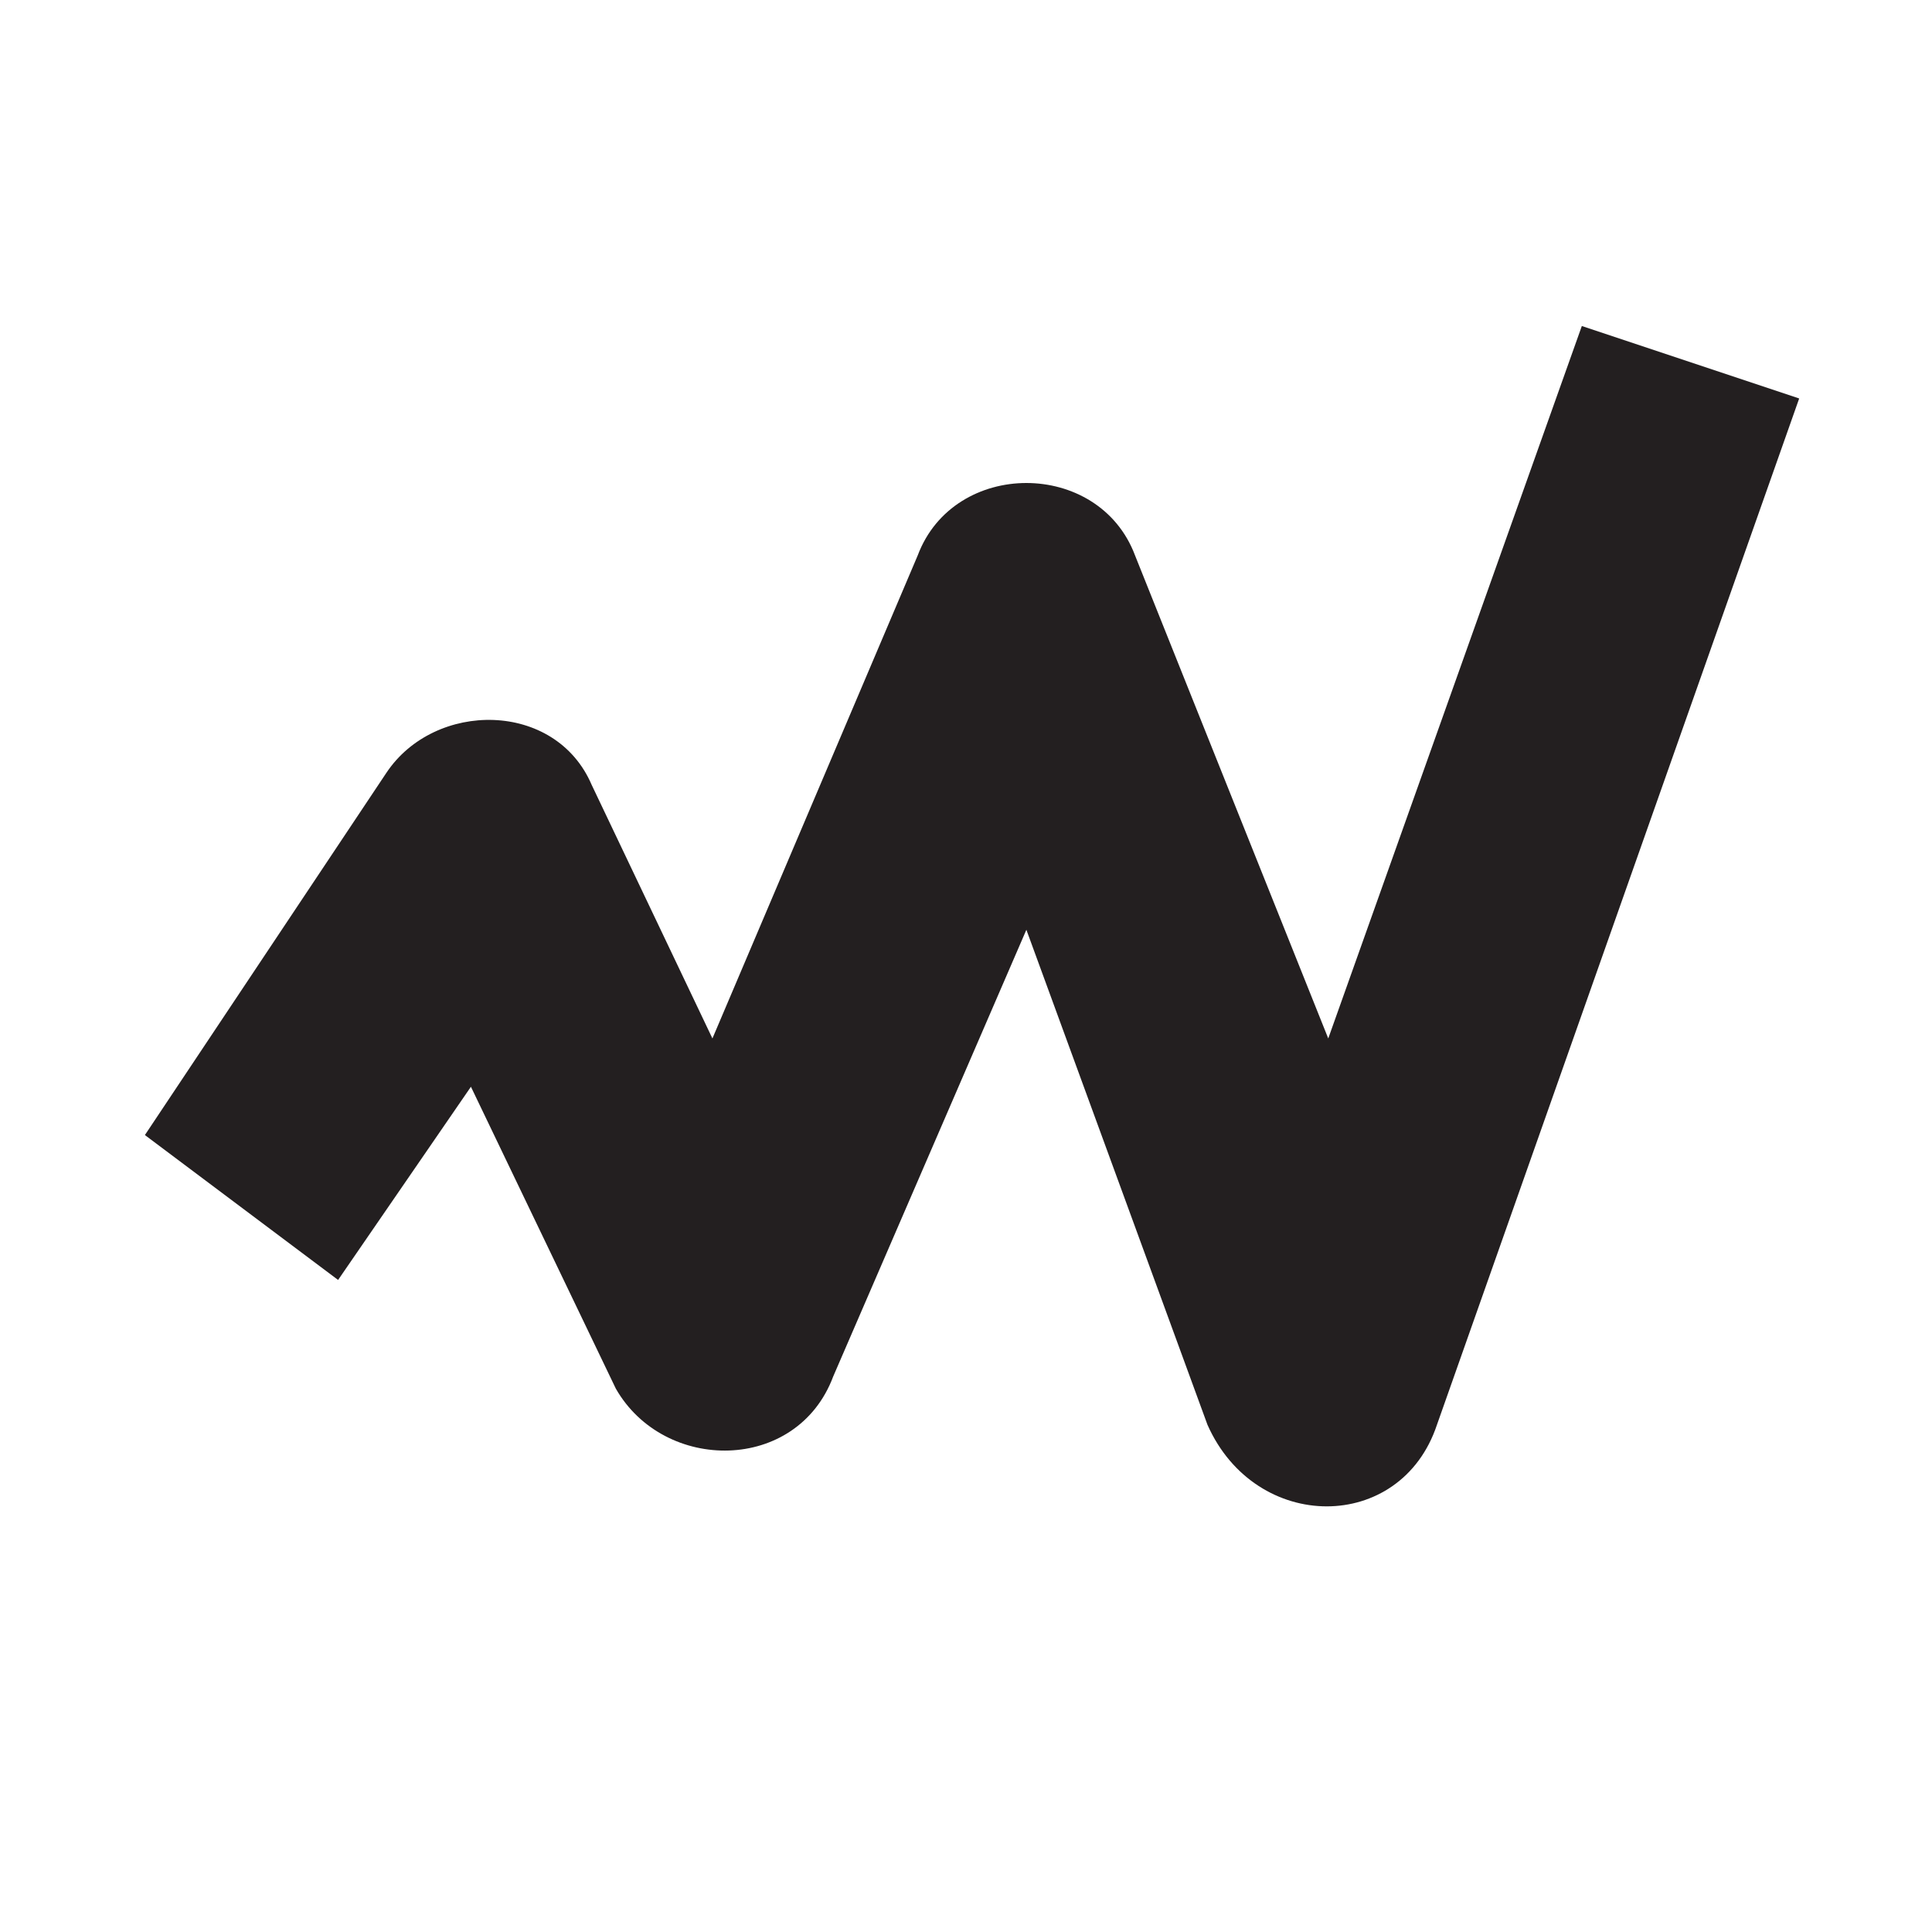
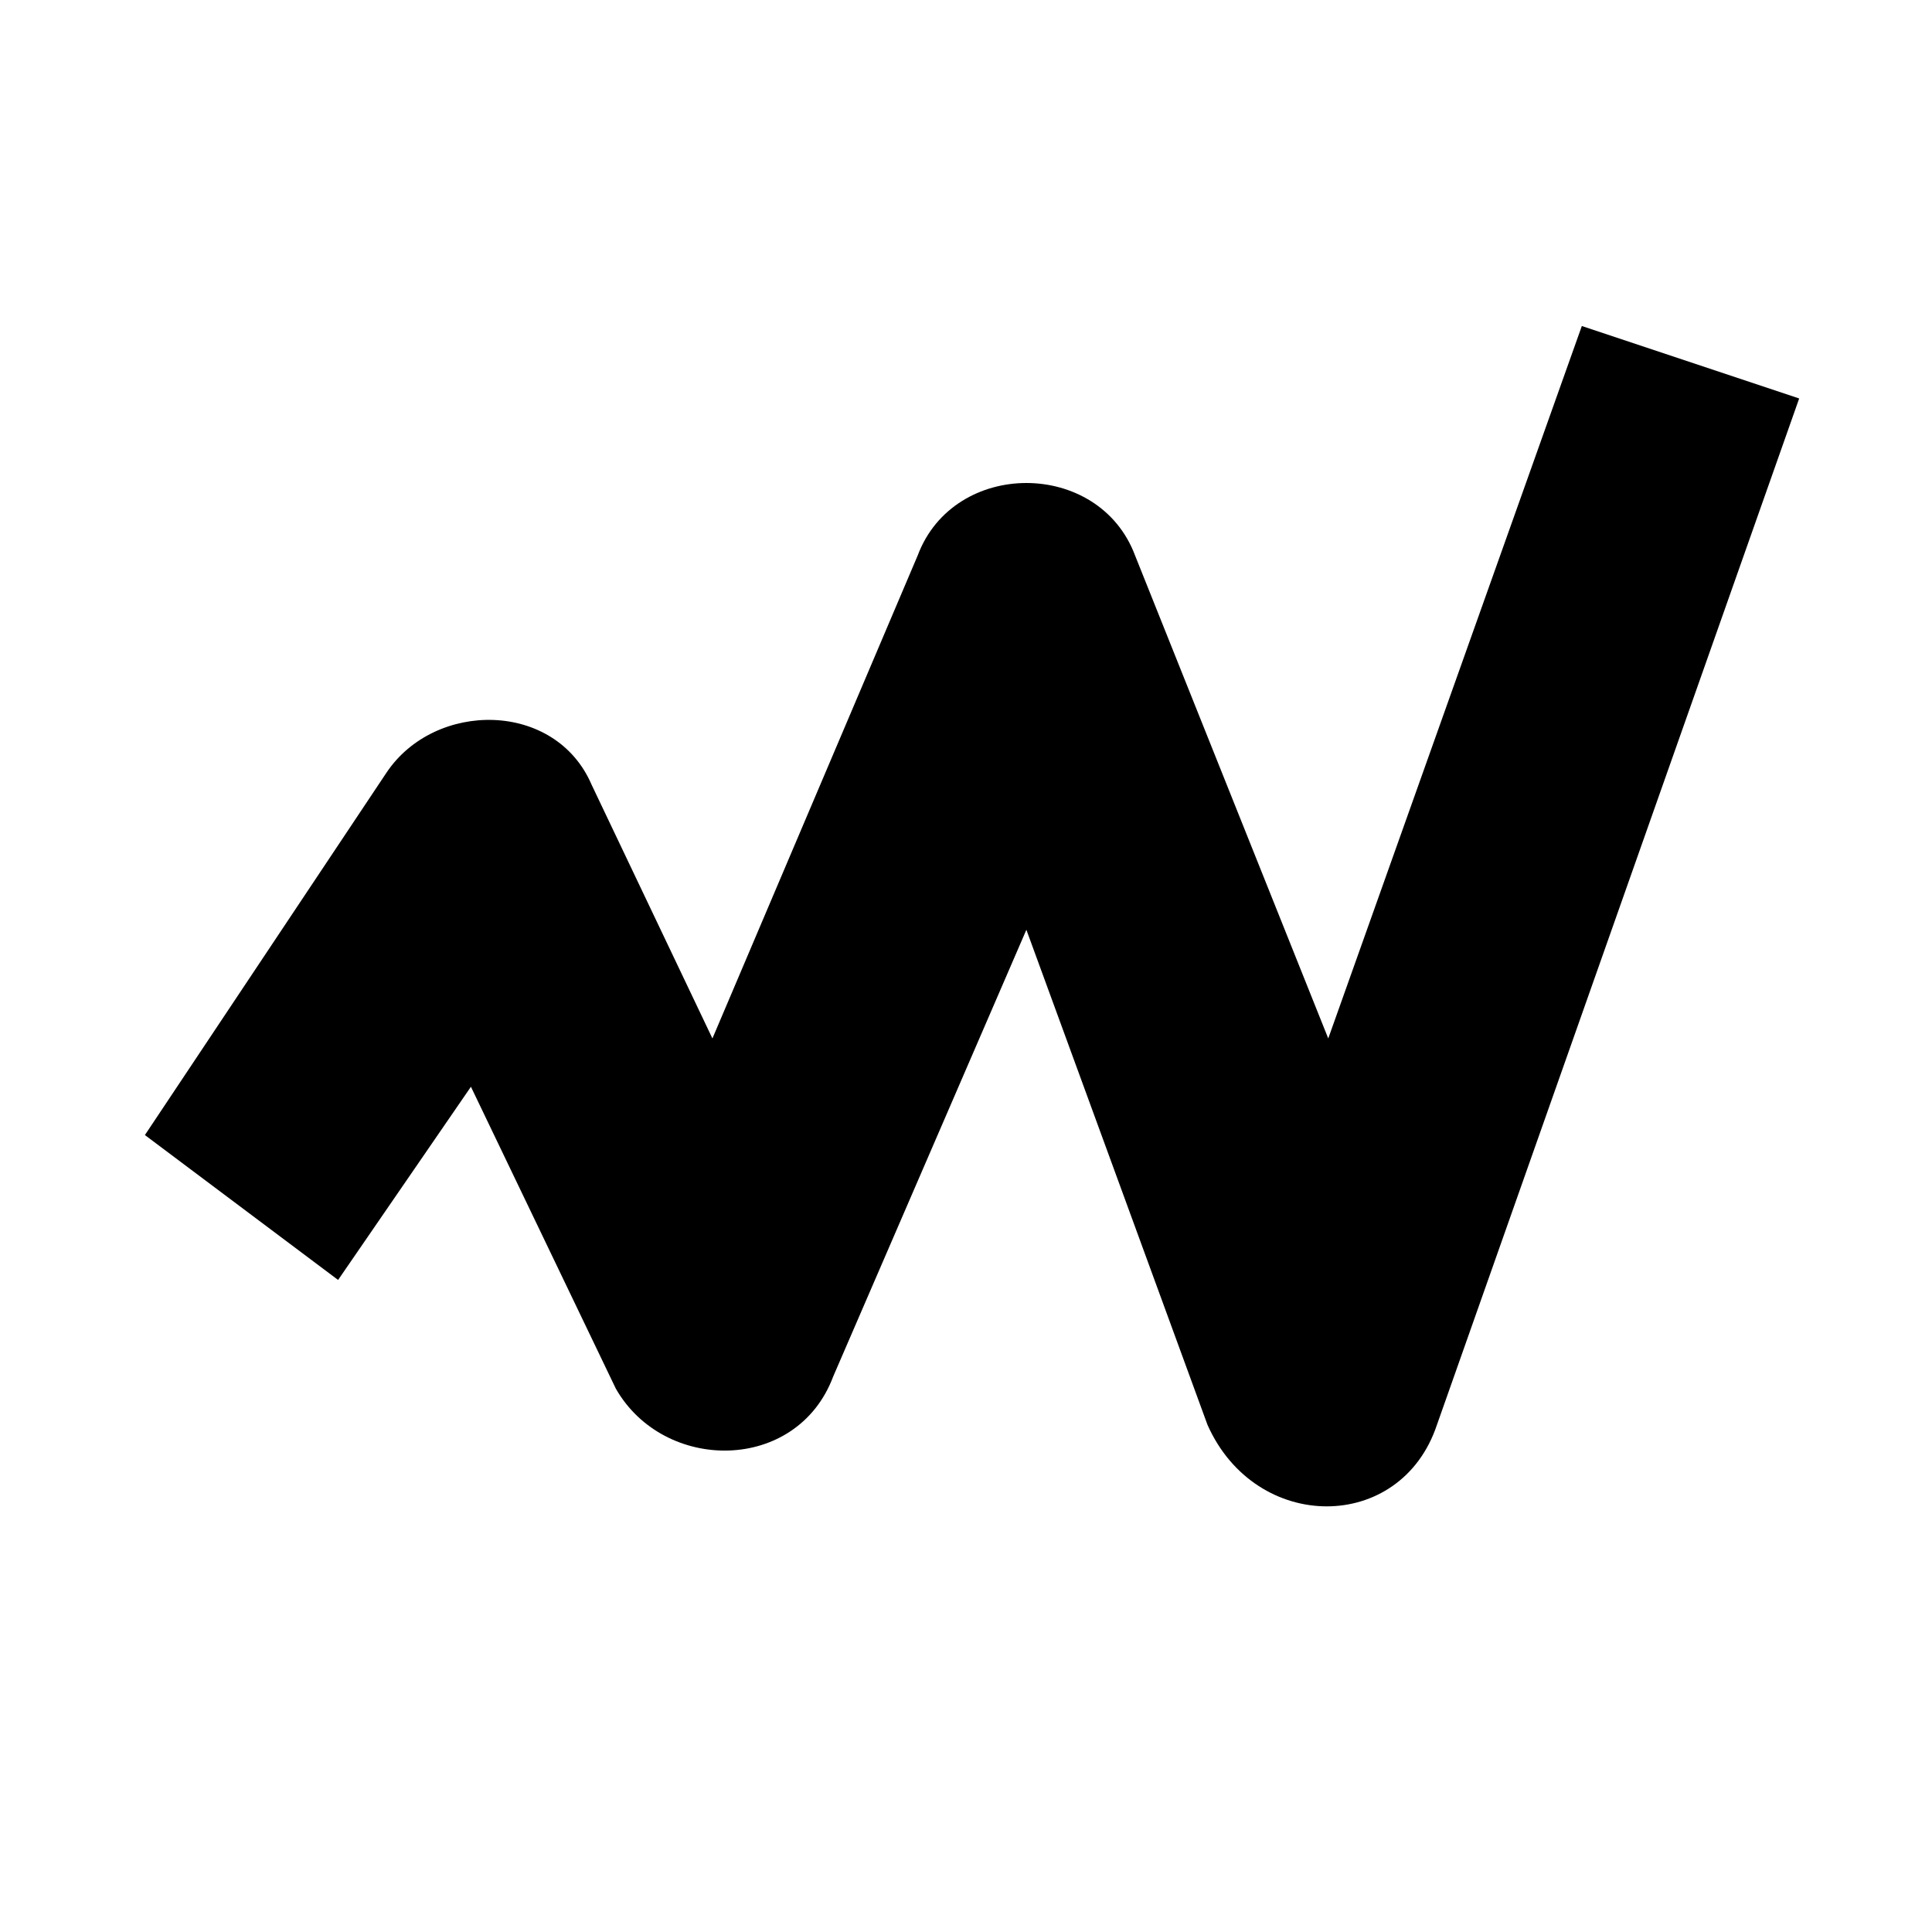
<svg xmlns="http://www.w3.org/2000/svg" version="1.1" id="Layer_2" x="0px" y="0px" viewBox="0 0 16 16" style="enable-background:new 0 0 16 16;" xml:space="preserve">
-   <style type="text/css">
- 	.st0{fill:#231F20;}
- </style>
-   <path class="st0" d="M10,11.8L8.5,7.7l-1.6,3.7c-0.3,0.8-1.4,0.8-1.8,0.1L3.9,9l-1.1,1.6L1.2,9.4l2-3c0.4-0.6,1.4-0.6,1.7,0.1l1,2.1  l1.7-4c0.3-0.8,1.5-0.8,1.8,0l1.6,4l2.1-5.9l1.8,0.6l-3,8.5C11.6,12.7,10.4,12.7,10,11.8z" />
+   <path d="M10,11.8L8.5,7.7l-1.6,3.7c-0.3,0.8-1.4,0.8-1.8,0.1L3.9,9l-1.1,1.6L1.2,9.4l2-3c0.4-0.6,1.4-0.6,1.7,0.1l1,2.1  l1.7-4c0.3-0.8,1.5-0.8,1.8,0l1.6,4l2.1-5.9l1.8,0.6l-3,8.5C11.6,12.7,10.4,12.7,10,11.8z" />
</svg>
